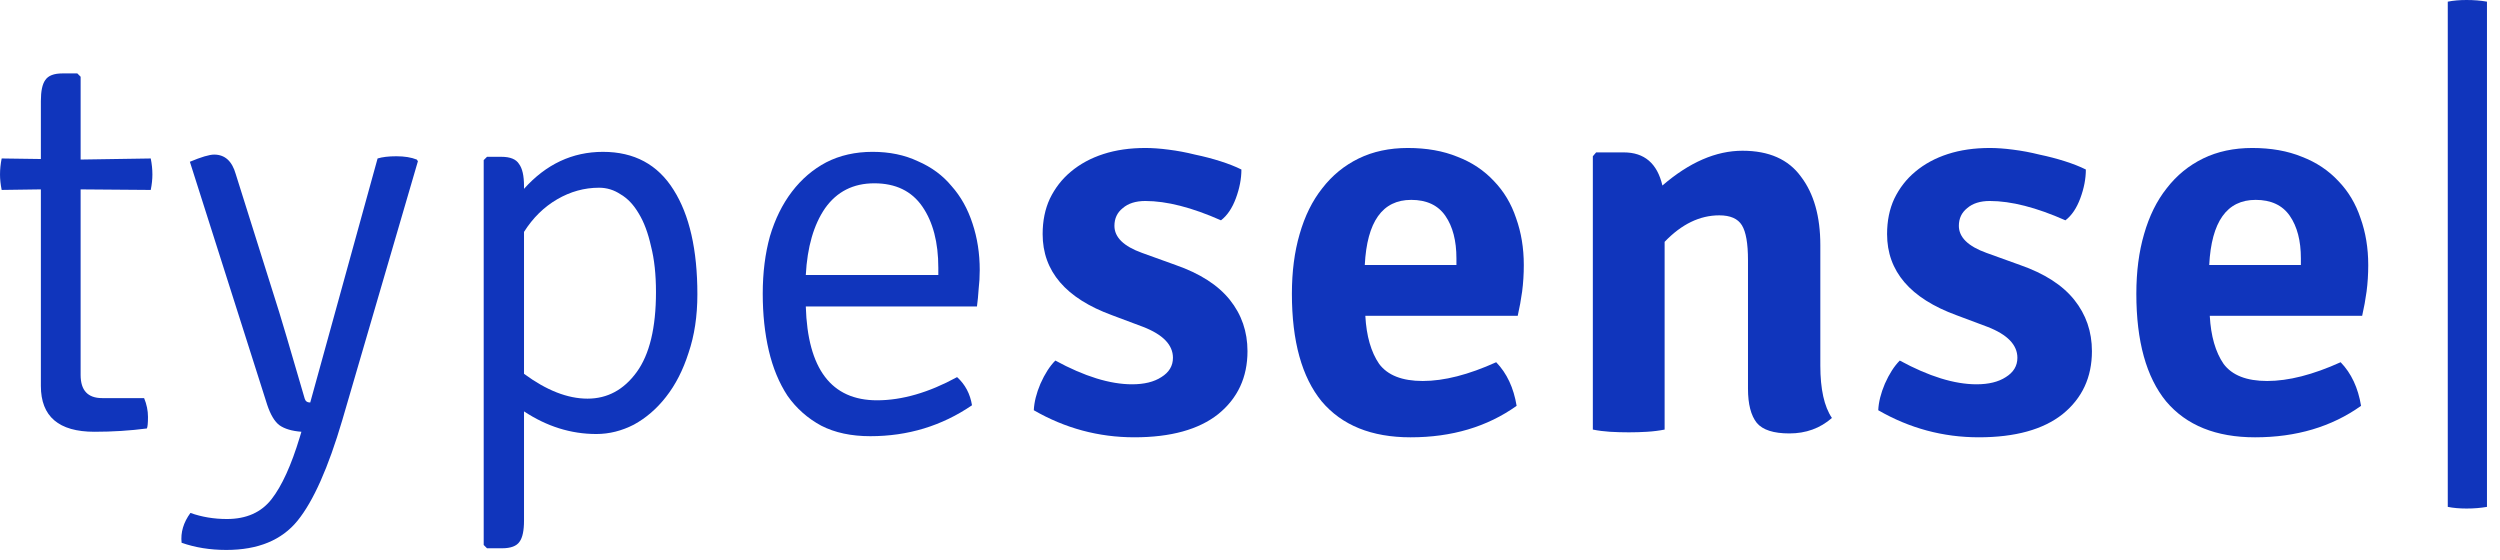
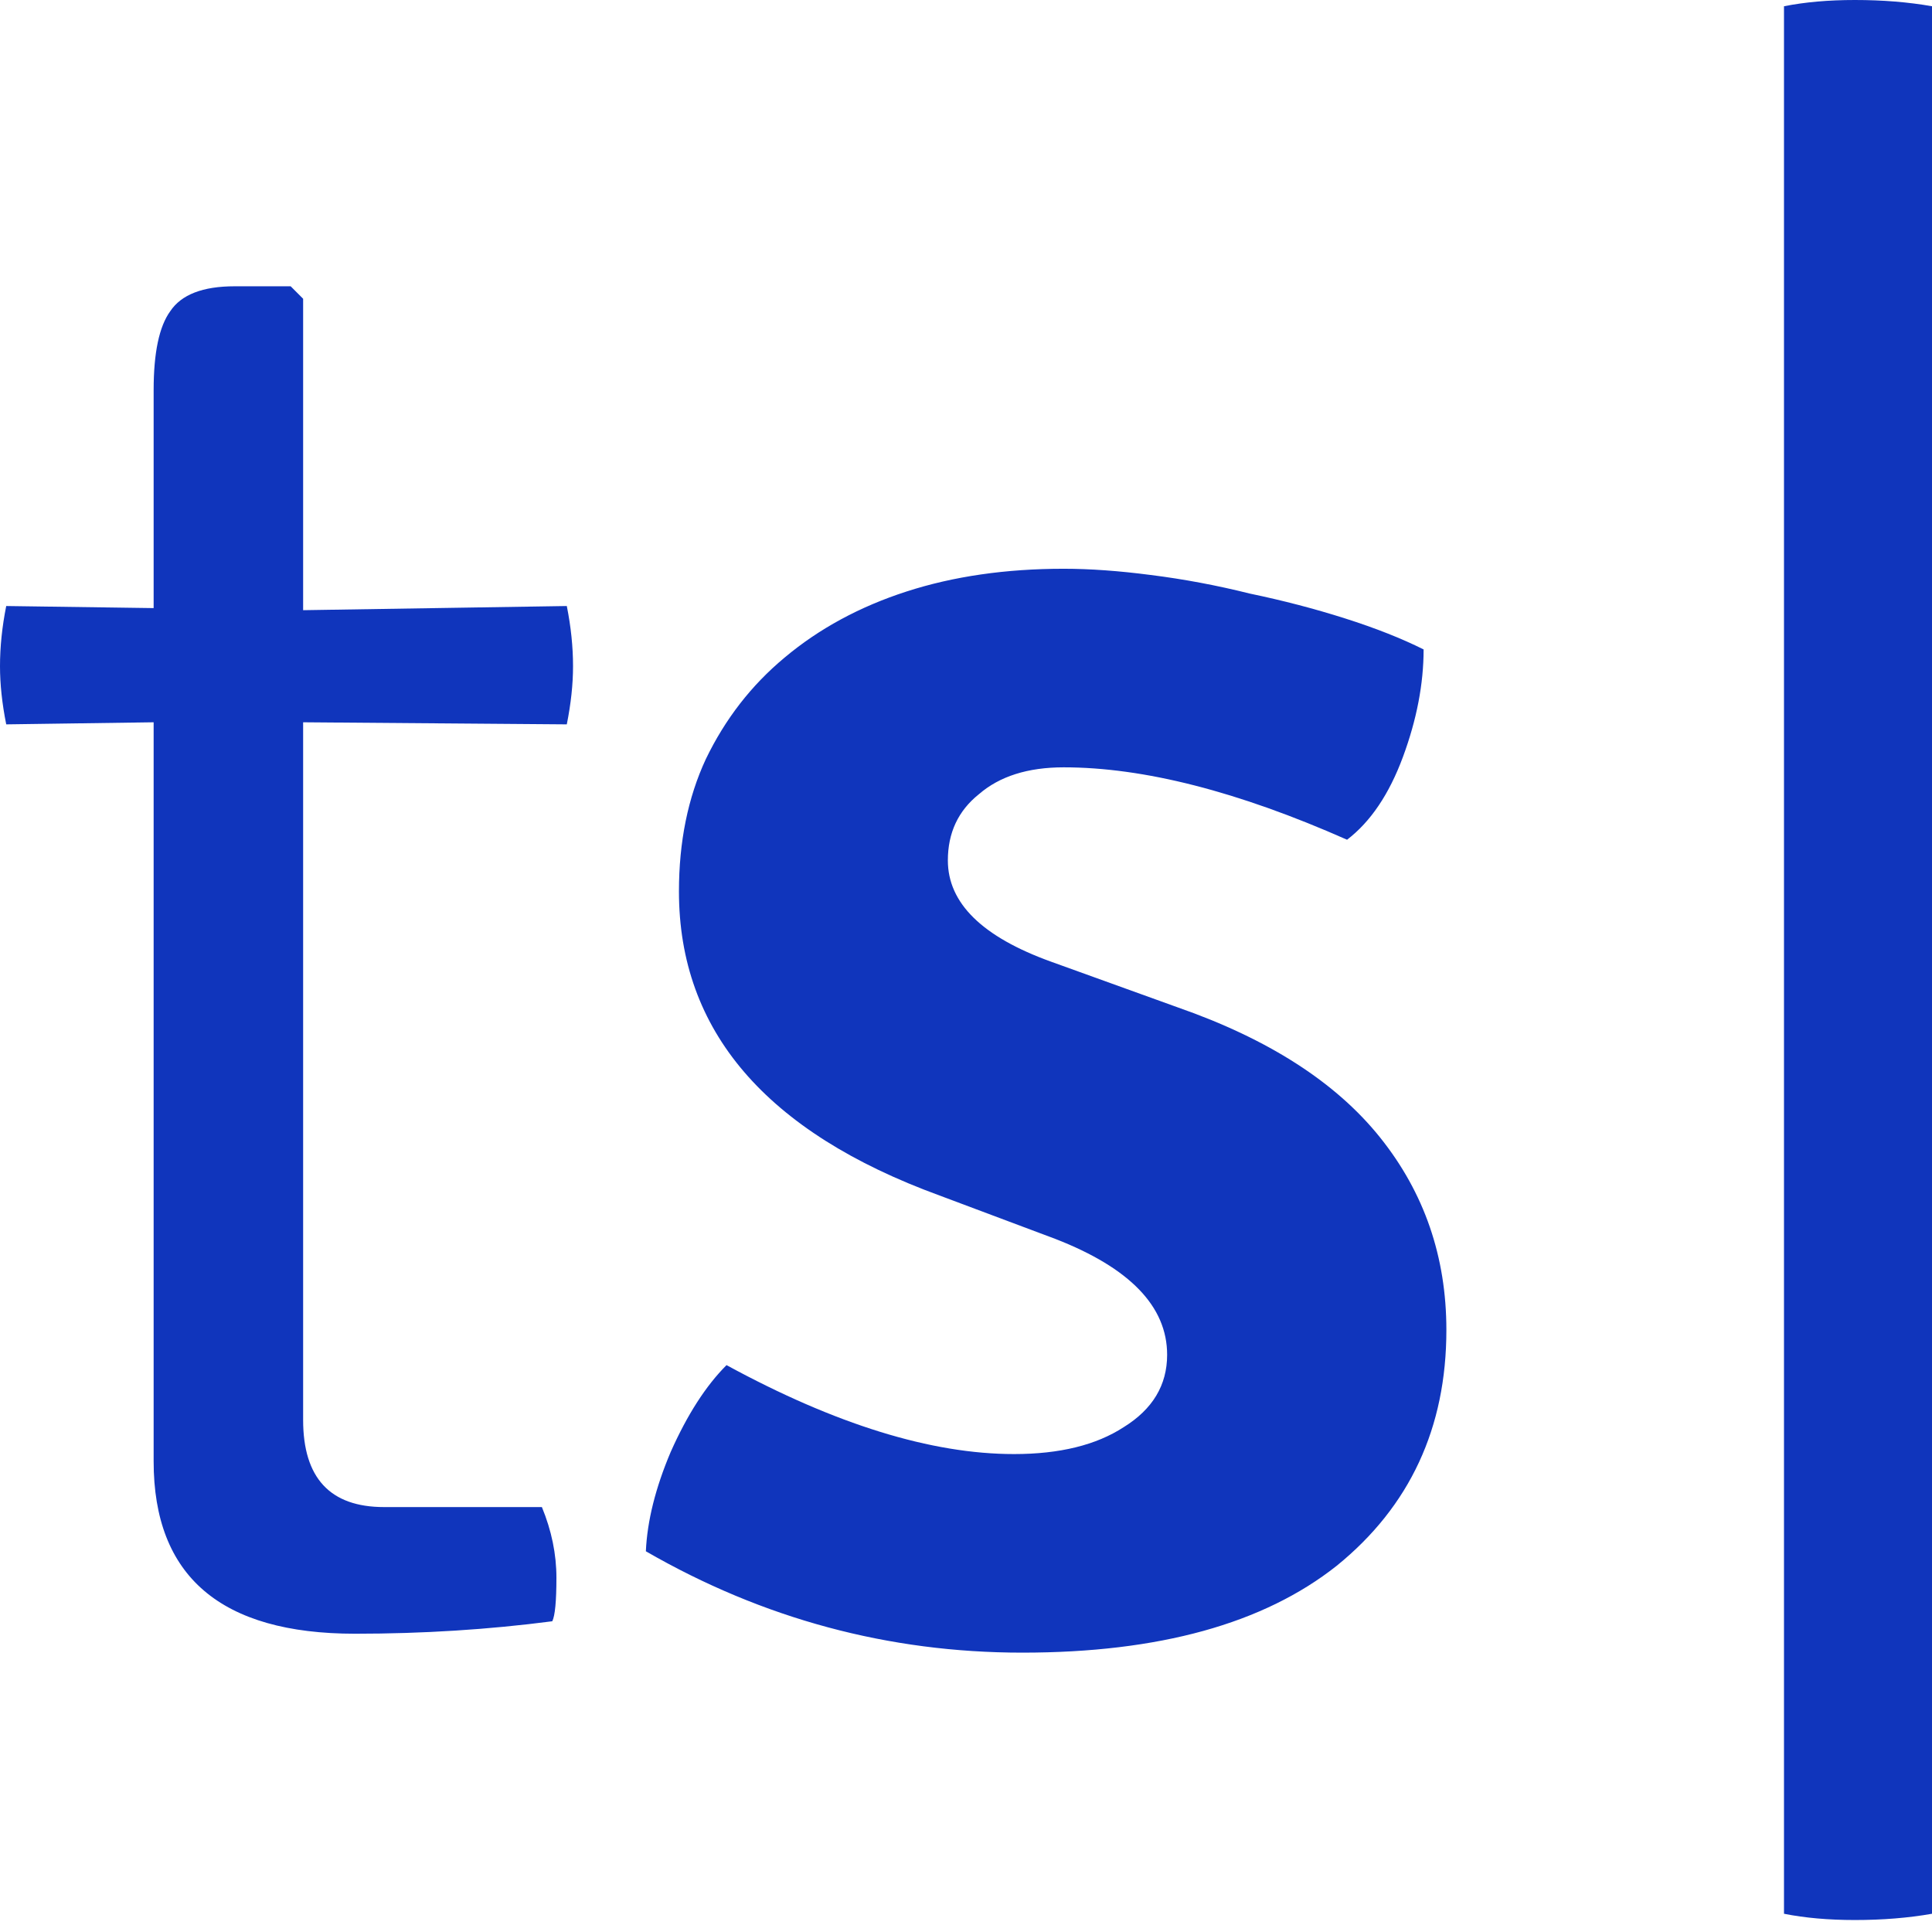
- <svg xmlns="http://www.w3.org/2000/svg" fill="none" height="56" viewBox="0 0 250 56" width="250">
-   <g fill="#1035bc">
-     <path d="m15.074 15.847c.111.552.166 1.086.166 1.601 0 .478-.055.994-.166 1.546l-7.012-.055v18.552c0 1.546.718 2.319 2.153 2.319h4.196c.258.626.387 1.252.387 1.877 0 .626-.037 1.012-.11 1.159-1.693.221-3.442.331-5.245.331-3.571 0-5.356-1.528-5.356-4.583v-19.656l-3.92.055c-.11-.552-.166-1.067-.166-1.546 0-.515.055-1.049.166-1.601l3.92.055v-5.798c0-.994.147-1.693.442-2.098.294-.442.865-.663 1.712-.663h1.491l.331.331v8.282z" />
-     <path d="m41.791 16.123-7.564 25.896c-1.399 4.748-2.89 8.098-4.472 10.049s-3.957 2.926-7.123 2.926c-1.62 0-3.11-.239-4.472-.718-.11-1.031.184-2.025.883-2.982 1.141.405 2.356.607 3.644.607 1.951 0 3.442-.662 4.472-1.988 1.031-1.325 1.969-3.386 2.816-6.184l.166-.552c-.957-.074-1.693-.294-2.209-.663-.478-.368-.883-1.049-1.215-2.043l-7.73-24.294c1.141-.478 1.951-.718 2.429-.718 1.067 0 1.785.644 2.153 1.933l4.362 13.859c.147.442.994 3.313 2.54 8.614.074.258.258.387.552.387l6.736-24.405c.479-.147 1.104-.221 1.877-.221.81 0 1.491.11 2.043.331z" />
-     <path d="m52.401 41.135v10.932c0 .994-.147 1.693-.442 2.098-.294.442-.883.663-1.767.663h-1.491l-.331-.331v-38.485l.331-.331h1.436c.883 0 1.472.239 1.767.718.331.442.497 1.178.497 2.209v.276c2.209-2.466 4.84-3.699 7.896-3.699 3.129 0 5.485 1.27 7.067 3.81 1.583 2.503 2.374 5.982 2.374 10.436 0 2.172-.294 4.123-.883 5.853-.552 1.73-1.307 3.203-2.264 4.417-.92 1.178-1.988 2.098-3.202 2.761-1.215.626-2.466.939-3.755.939-2.54 0-4.951-.755-7.233-2.264zm0-17.945v14.19c2.245 1.656 4.362 2.485 6.35 2.485 1.988 0 3.626-.883 4.914-2.65 1.288-1.767 1.933-4.436 1.933-8.006 0-1.767-.166-3.295-.497-4.583-.294-1.325-.699-2.411-1.215-3.258-.515-.883-1.123-1.528-1.822-1.933-.663-.442-1.38-.663-2.153-.663-1.472 0-2.871.387-4.196 1.159-1.325.773-2.429 1.859-3.313 3.258z" />
-     <path d="m97.697 30.644h-17.117c.184 6.258 2.558 9.386 7.123 9.386 2.503 0 5.172-.773 8.006-2.319.81.736 1.307 1.675 1.491 2.816-3.018 2.061-6.405 3.092-10.16 3.092-1.914 0-3.552-.35-4.914-1.049-1.362-.736-2.485-1.73-3.368-2.982-.847-1.288-1.472-2.798-1.877-4.528-.405-1.73-.607-3.626-.607-5.687 0-2.098.239-4.012.718-5.742.515-1.73 1.252-3.221 2.208-4.472.957-1.252 2.098-2.227 3.423-2.926 1.362-.699 2.908-1.049 4.638-1.049 1.693 0 3.203.313 4.528.939 1.362.589 2.485 1.417 3.368 2.485.92 1.031 1.62 2.282 2.098 3.755.478 1.435.718 2.982.718 4.638 0 .663-.037 1.307-.111 1.933-.037.589-.092 1.159-.166 1.712zm-17.117-3.147h13.252v-.718c0-2.54-.534-4.583-1.601-6.129s-2.669-2.319-4.804-2.319c-2.098 0-3.736.828-4.914 2.485-1.141 1.656-1.785 3.883-1.933 6.681z" />
-     <path d="m103.381 41.025c.036-.81.257-1.693.662-2.65.442-.994.939-1.767 1.491-2.319 2.908 1.583 5.466 2.374 7.675 2.374 1.214 0 2.19-.239 2.926-.718.773-.479 1.16-1.123 1.16-1.933 0-1.288-.994-2.319-2.982-3.092l-3.092-1.159c-4.638-1.693-6.957-4.399-6.957-8.117 0-1.325.239-2.503.718-3.534.515-1.067 1.214-1.969 2.098-2.705.92-.773 2.006-1.362 3.258-1.767 1.251-.405 2.65-.607 4.196-.607.699 0 1.472.055 2.319.166.883.11 1.767.276 2.65.497.884.184 1.73.405 2.54.663s1.509.534 2.098.828c0 .92-.184 1.877-.552 2.871s-.865 1.73-1.491 2.209c-2.908-1.288-5.429-1.933-7.564-1.933-.957 0-1.712.239-2.264.718-.552.442-.828 1.031-.828 1.767 0 1.141.92 2.043 2.761 2.705l3.368 1.215c2.429.847 4.233 2.006 5.411 3.478s1.767 3.184 1.767 5.135c0 2.614-.976 4.712-2.927 6.294-1.951 1.546-4.748 2.319-8.392 2.319-3.571 0-6.921-.902-10.049-2.706z" />
-     <path d="m151.772 31.583h-15.239c.111 2.025.571 3.626 1.38 4.804.847 1.141 2.301 1.712 4.362 1.712 2.135 0 4.583-.626 7.344-1.877 1.067 1.104 1.748 2.558 2.043 4.362-2.945 2.098-6.479 3.147-10.601 3.147-3.902 0-6.865-1.196-8.89-3.589-1.988-2.429-2.981-6.018-2.981-10.767 0-2.209.257-4.196.773-5.963.515-1.804 1.269-3.331 2.263-4.583.994-1.288 2.209-2.282 3.644-2.982 1.436-.699 3.074-1.049 4.915-1.049 1.877 0 3.533.294 4.969.883 1.436.552 2.65 1.362 3.644 2.429.994 1.031 1.73 2.264 2.209 3.699.515 1.436.773 3 .773 4.693 0 .92-.056 1.804-.166 2.65-.11.81-.258 1.62-.442 2.429zm-10.656-11.595c-2.871 0-4.417 2.172-4.638 6.515h9.165v-.663c0-1.767-.368-3.184-1.104-4.252-.736-1.067-1.877-1.601-3.423-1.601z" />
-     <path d="m182.033 24.515v12.037c0 2.356.386 4.104 1.159 5.245-1.178 1.031-2.595 1.546-4.251 1.546-1.583 0-2.669-.35-3.258-1.049-.589-.736-.884-1.877-.884-3.423v-12.865c0-1.656-.202-2.816-.607-3.478s-1.159-.994-2.264-.994c-1.951 0-3.773.883-5.466 2.65v18.773c-.552.11-1.141.184-1.767.221-.589.037-1.196.055-1.822.055s-1.251-.018-1.877-.055c-.589-.037-1.16-.11-1.712-.221v-27.331l.331-.387h2.761c2.062 0 3.35 1.104 3.865 3.313 2.687-2.319 5.356-3.478 8.006-3.478 2.651 0 4.602.865 5.853 2.595 1.288 1.693 1.933 3.975 1.933 6.847z" />
-     <path d="m187.825 41.025c.036-.81.257-1.693.662-2.65.442-.994.939-1.767 1.491-2.319 2.908 1.583 5.466 2.374 7.675 2.374 1.214 0 2.19-.239 2.926-.718.773-.479 1.16-1.123 1.16-1.933 0-1.288-.994-2.319-2.982-3.092l-3.092-1.159c-4.638-1.693-6.957-4.399-6.957-8.117 0-1.325.239-2.503.718-3.534.515-1.067 1.214-1.969 2.098-2.705.92-.773 2.006-1.362 3.258-1.767 1.251-.405 2.65-.607 4.196-.607.699 0 1.472.055 2.319.166.883.11 1.767.276 2.65.497.884.184 1.73.405 2.54.663s1.509.534 2.098.828c0 .92-.184 1.877-.552 2.871s-.865 1.73-1.491 2.209c-2.908-1.288-5.429-1.933-7.564-1.933-.957 0-1.712.239-2.264.718-.552.442-.828 1.031-.828 1.767 0 1.141.92 2.043 2.761 2.705l3.368 1.215c2.429.847 4.233 2.006 5.411 3.478s1.767 3.184 1.767 5.135c0 2.614-.976 4.712-2.927 6.294-1.951 1.546-4.748 2.319-8.392 2.319-3.571 0-6.921-.902-10.049-2.706z" />
-     <path d="m236.216 31.583h-15.239c.111 2.025.571 3.626 1.38 4.804.847 1.141 2.301 1.712 4.362 1.712 2.135 0 4.583-.626 7.344-1.877 1.067 1.104 1.748 2.558 2.043 4.362-2.945 2.098-6.479 3.147-10.601 3.147-3.902 0-6.865-1.196-8.89-3.589-1.988-2.429-2.981-6.018-2.981-10.767 0-2.209.257-4.196.773-5.963.515-1.804 1.269-3.331 2.263-4.583.994-1.288 2.209-2.282 3.645-2.982 1.435-.699 3.073-1.049 4.914-1.049 1.877 0 3.533.294 4.969.883 1.436.552 2.65 1.362 3.644 2.429.994 1.031 1.73 2.264 2.209 3.699.515 1.436.773 3 .773 4.693 0 .92-.055 1.804-.166 2.65-.11.81-.258 1.62-.442 2.429zm-10.656-11.595c-2.871 0-4.417 2.172-4.638 6.515h9.166v-.663c0-1.767-.369-3.184-1.105-4.252-.736-1.067-1.877-1.601-3.423-1.601z" />
-     <path d="m244.777 50.687v-50.521c.552-.11 1.178-.166 1.878-.166.736 0 1.417.055 2.042.166v50.521c-.625.11-1.306.166-2.042.166-.7 0-1.326-.055-1.878-.166z" />
+ <svg xmlns="http://www.w3.org/2000/svg" width="256px" height="255px" viewBox="0 0 256 255" version="1.1" preserveAspectRatio="xMidYMid">
+   <g>
+     <path d="M75.104,80.303 C75.655,83.054 75.93,85.714 75.93,88.282 C75.93,90.666 75.655,93.233 75.104,95.984 L40.166,95.709 L40.166,188.146 C40.166,195.849 43.742,199.7 50.895,199.7 L71.803,199.7 C73.087,202.818 73.729,205.936 73.729,209.054 C73.729,212.172 73.545,214.098 73.179,214.831 C64.742,215.932 56.03,216.482 47.044,216.482 C29.253,216.482 20.358,208.87 20.358,193.648 L20.358,95.709 L0.825,95.984 C0.275,93.233 0,90.666 0,88.282 C0,85.714 0.275,83.054 0.825,80.303 L20.358,80.578 L20.358,51.692 C20.358,46.74 21.092,43.255 22.559,41.238 C24.026,39.037 26.869,37.936 31.087,37.936 L38.515,37.936 L40.166,39.587 L40.166,80.854 L75.104,80.303 Z M85.581,205.558 C85.759,201.538 86.856,197.153 88.867,192.402 C91.061,187.468 93.528,183.631 96.268,180.89 C110.704,188.747 123.402,192.676 134.367,192.676 C140.394,192.676 145.239,191.488 148.892,189.113 C152.729,186.737 154.651,183.54 154.651,179.519 C154.651,173.124 149.716,168.008 139.848,164.17 L124.499,158.415 C101.476,150.009 89.964,136.579 89.964,118.123 C89.964,111.545 91.15,105.698 93.528,100.582 C96.085,95.283 99.554,90.806 103.943,87.152 C108.51,83.314 113.901,80.391 120.116,78.381 C126.326,76.371 133.27,75.365 140.945,75.365 C144.415,75.365 148.252,75.64 152.456,76.188 C156.84,76.736 161.228,77.559 165.611,78.655 C169.999,79.568 174.199,80.665 178.22,81.944 C182.241,83.223 185.711,84.593 188.635,86.055 C188.635,90.623 187.721,95.374 185.894,100.308 C184.068,105.242 181.6,108.896 178.493,111.271 C164.057,104.876 151.543,101.678 140.945,101.678 C136.194,101.678 132.446,102.866 129.706,105.242 C126.966,107.434 125.596,110.358 125.596,114.012 C125.596,119.677 130.163,124.154 139.302,127.442 L156.021,133.473 C168.078,137.675 177.034,143.431 182.881,150.74 C188.729,158.049 191.653,166.546 191.653,176.231 C191.653,189.204 186.808,199.619 177.123,207.476 C167.438,215.151 153.554,218.989 135.464,218.989 C117.738,218.989 101.108,214.511 85.581,205.558 Z M236.388,253.589 L236.388,0.829 C239.15,0.276 242.282,0 245.784,0 C249.466,0 252.873,0.276 256,0.829 L256,253.589 C252.873,254.141 249.466,254.418 245.784,254.418 C242.282,254.418 239.15,254.141 236.388,253.589 Z" fill="#1035BC" />
  </g>
</svg>
